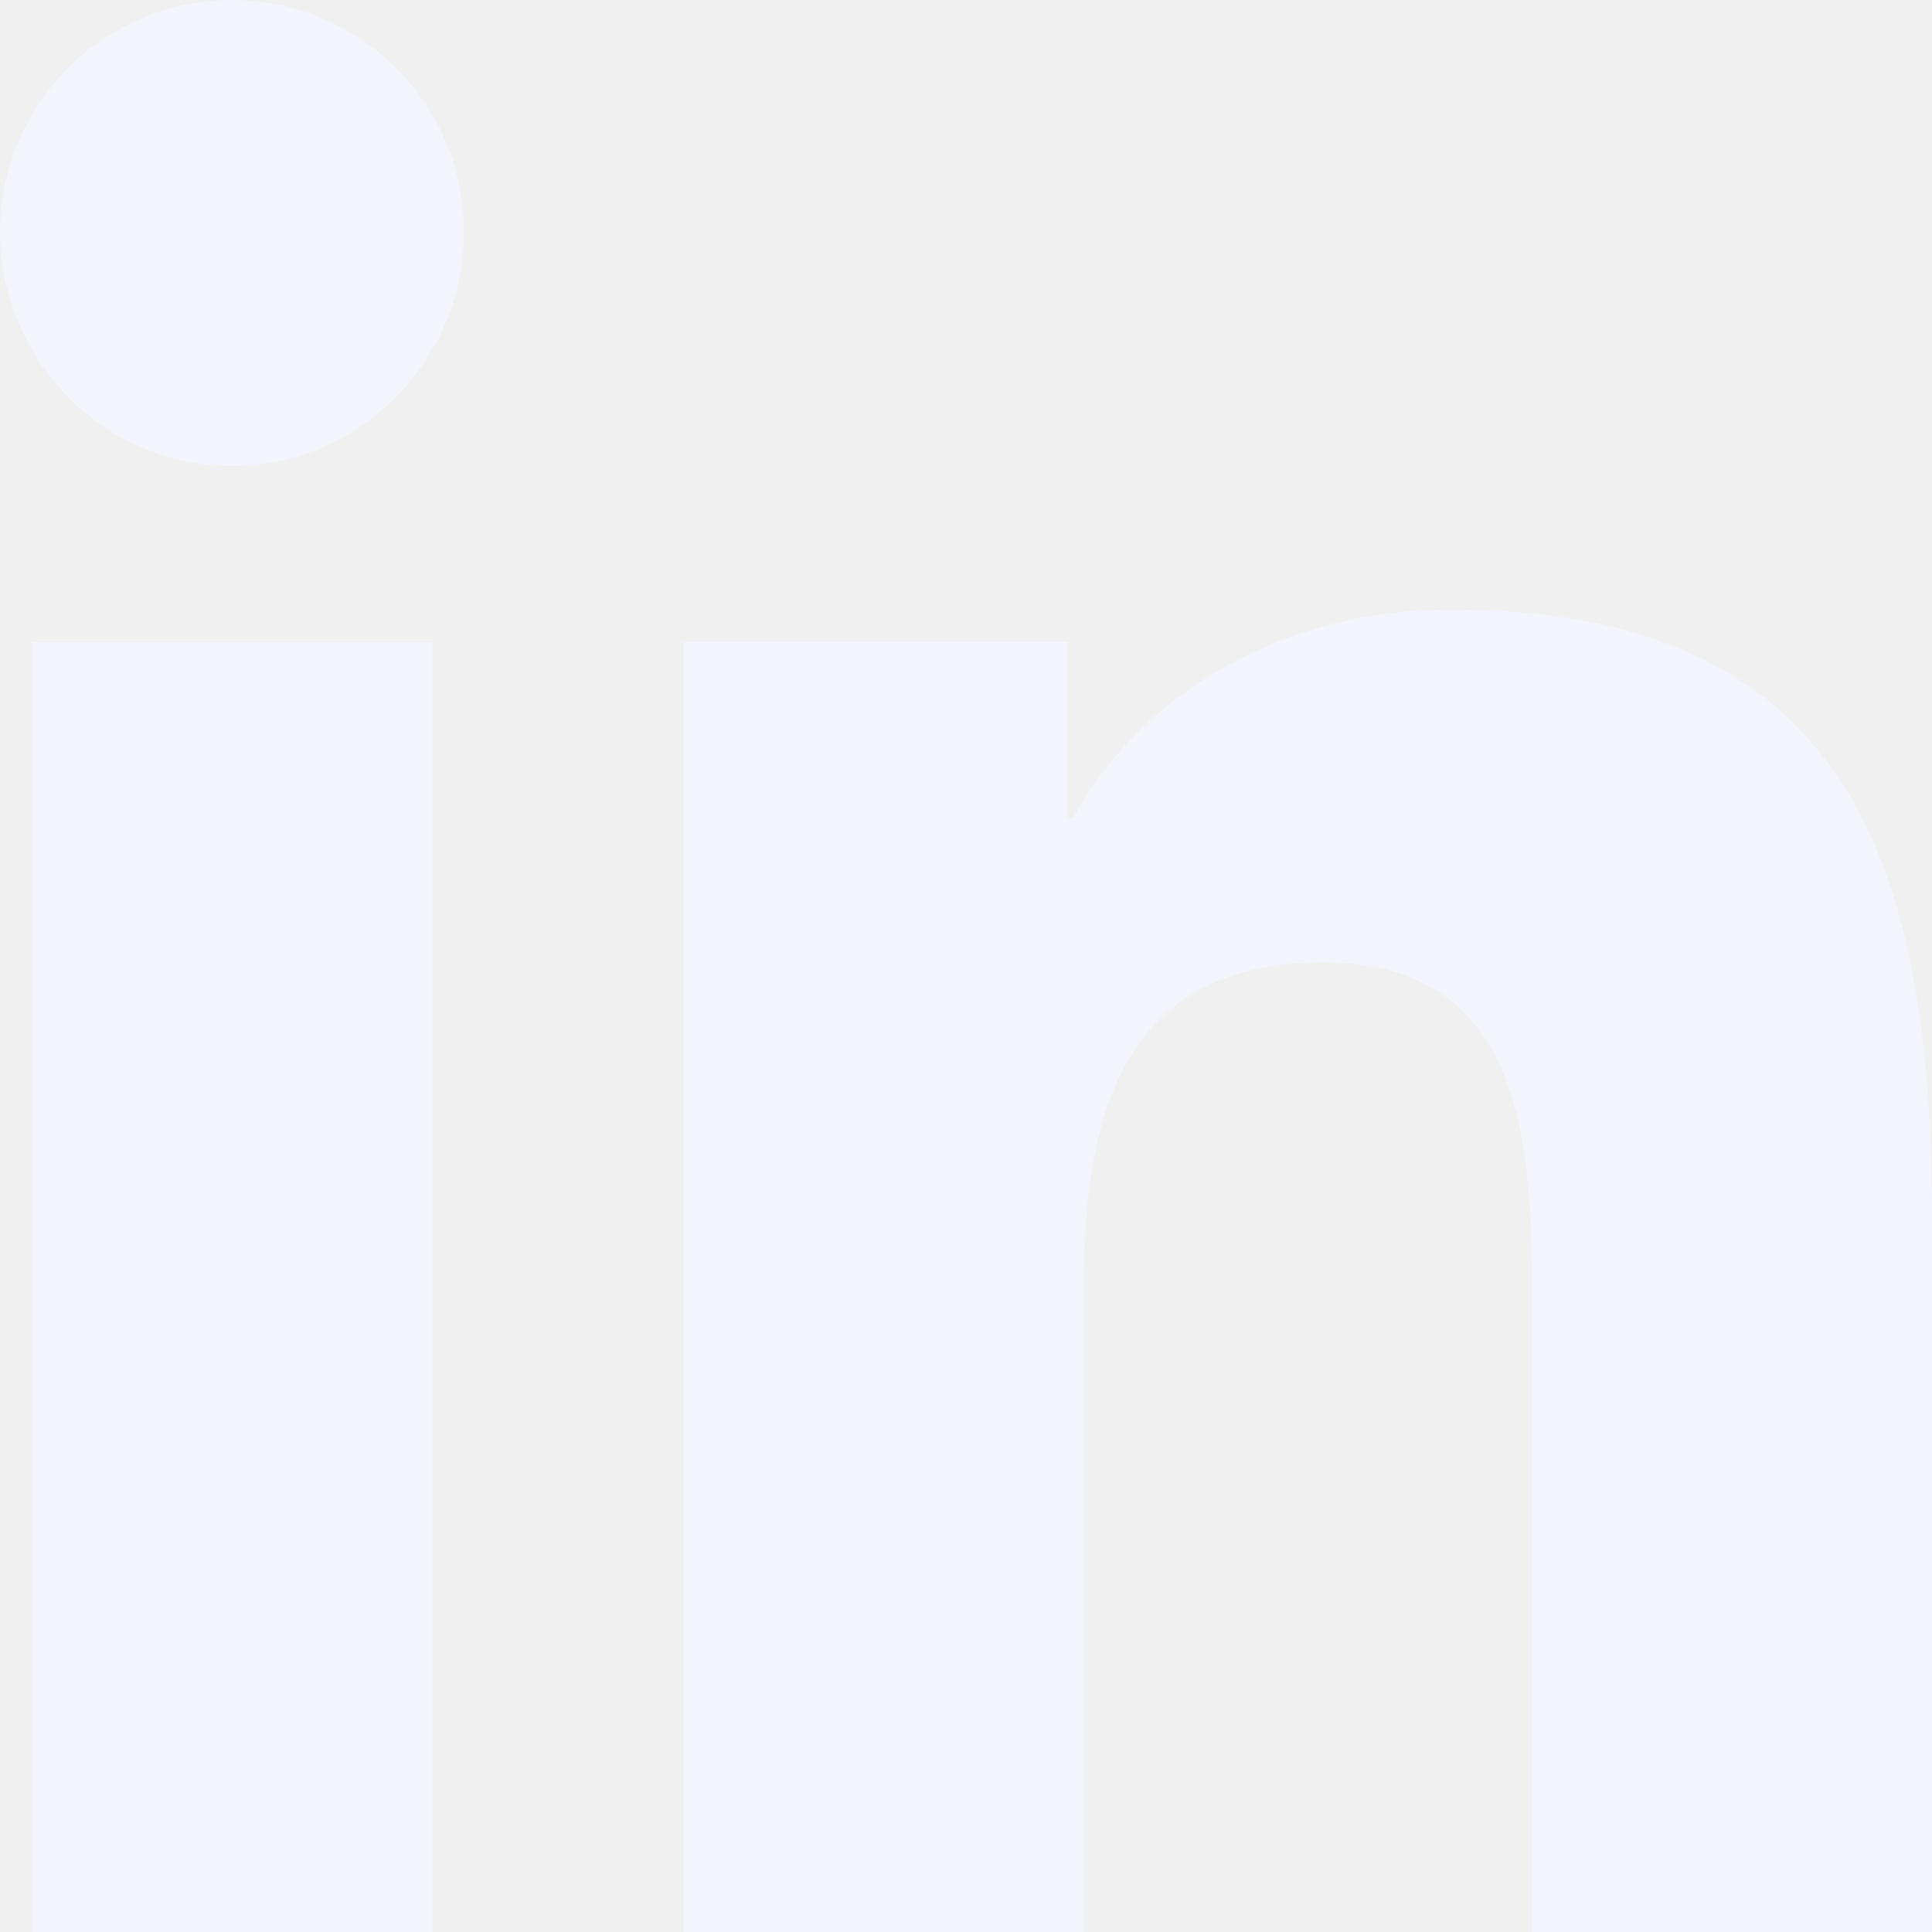
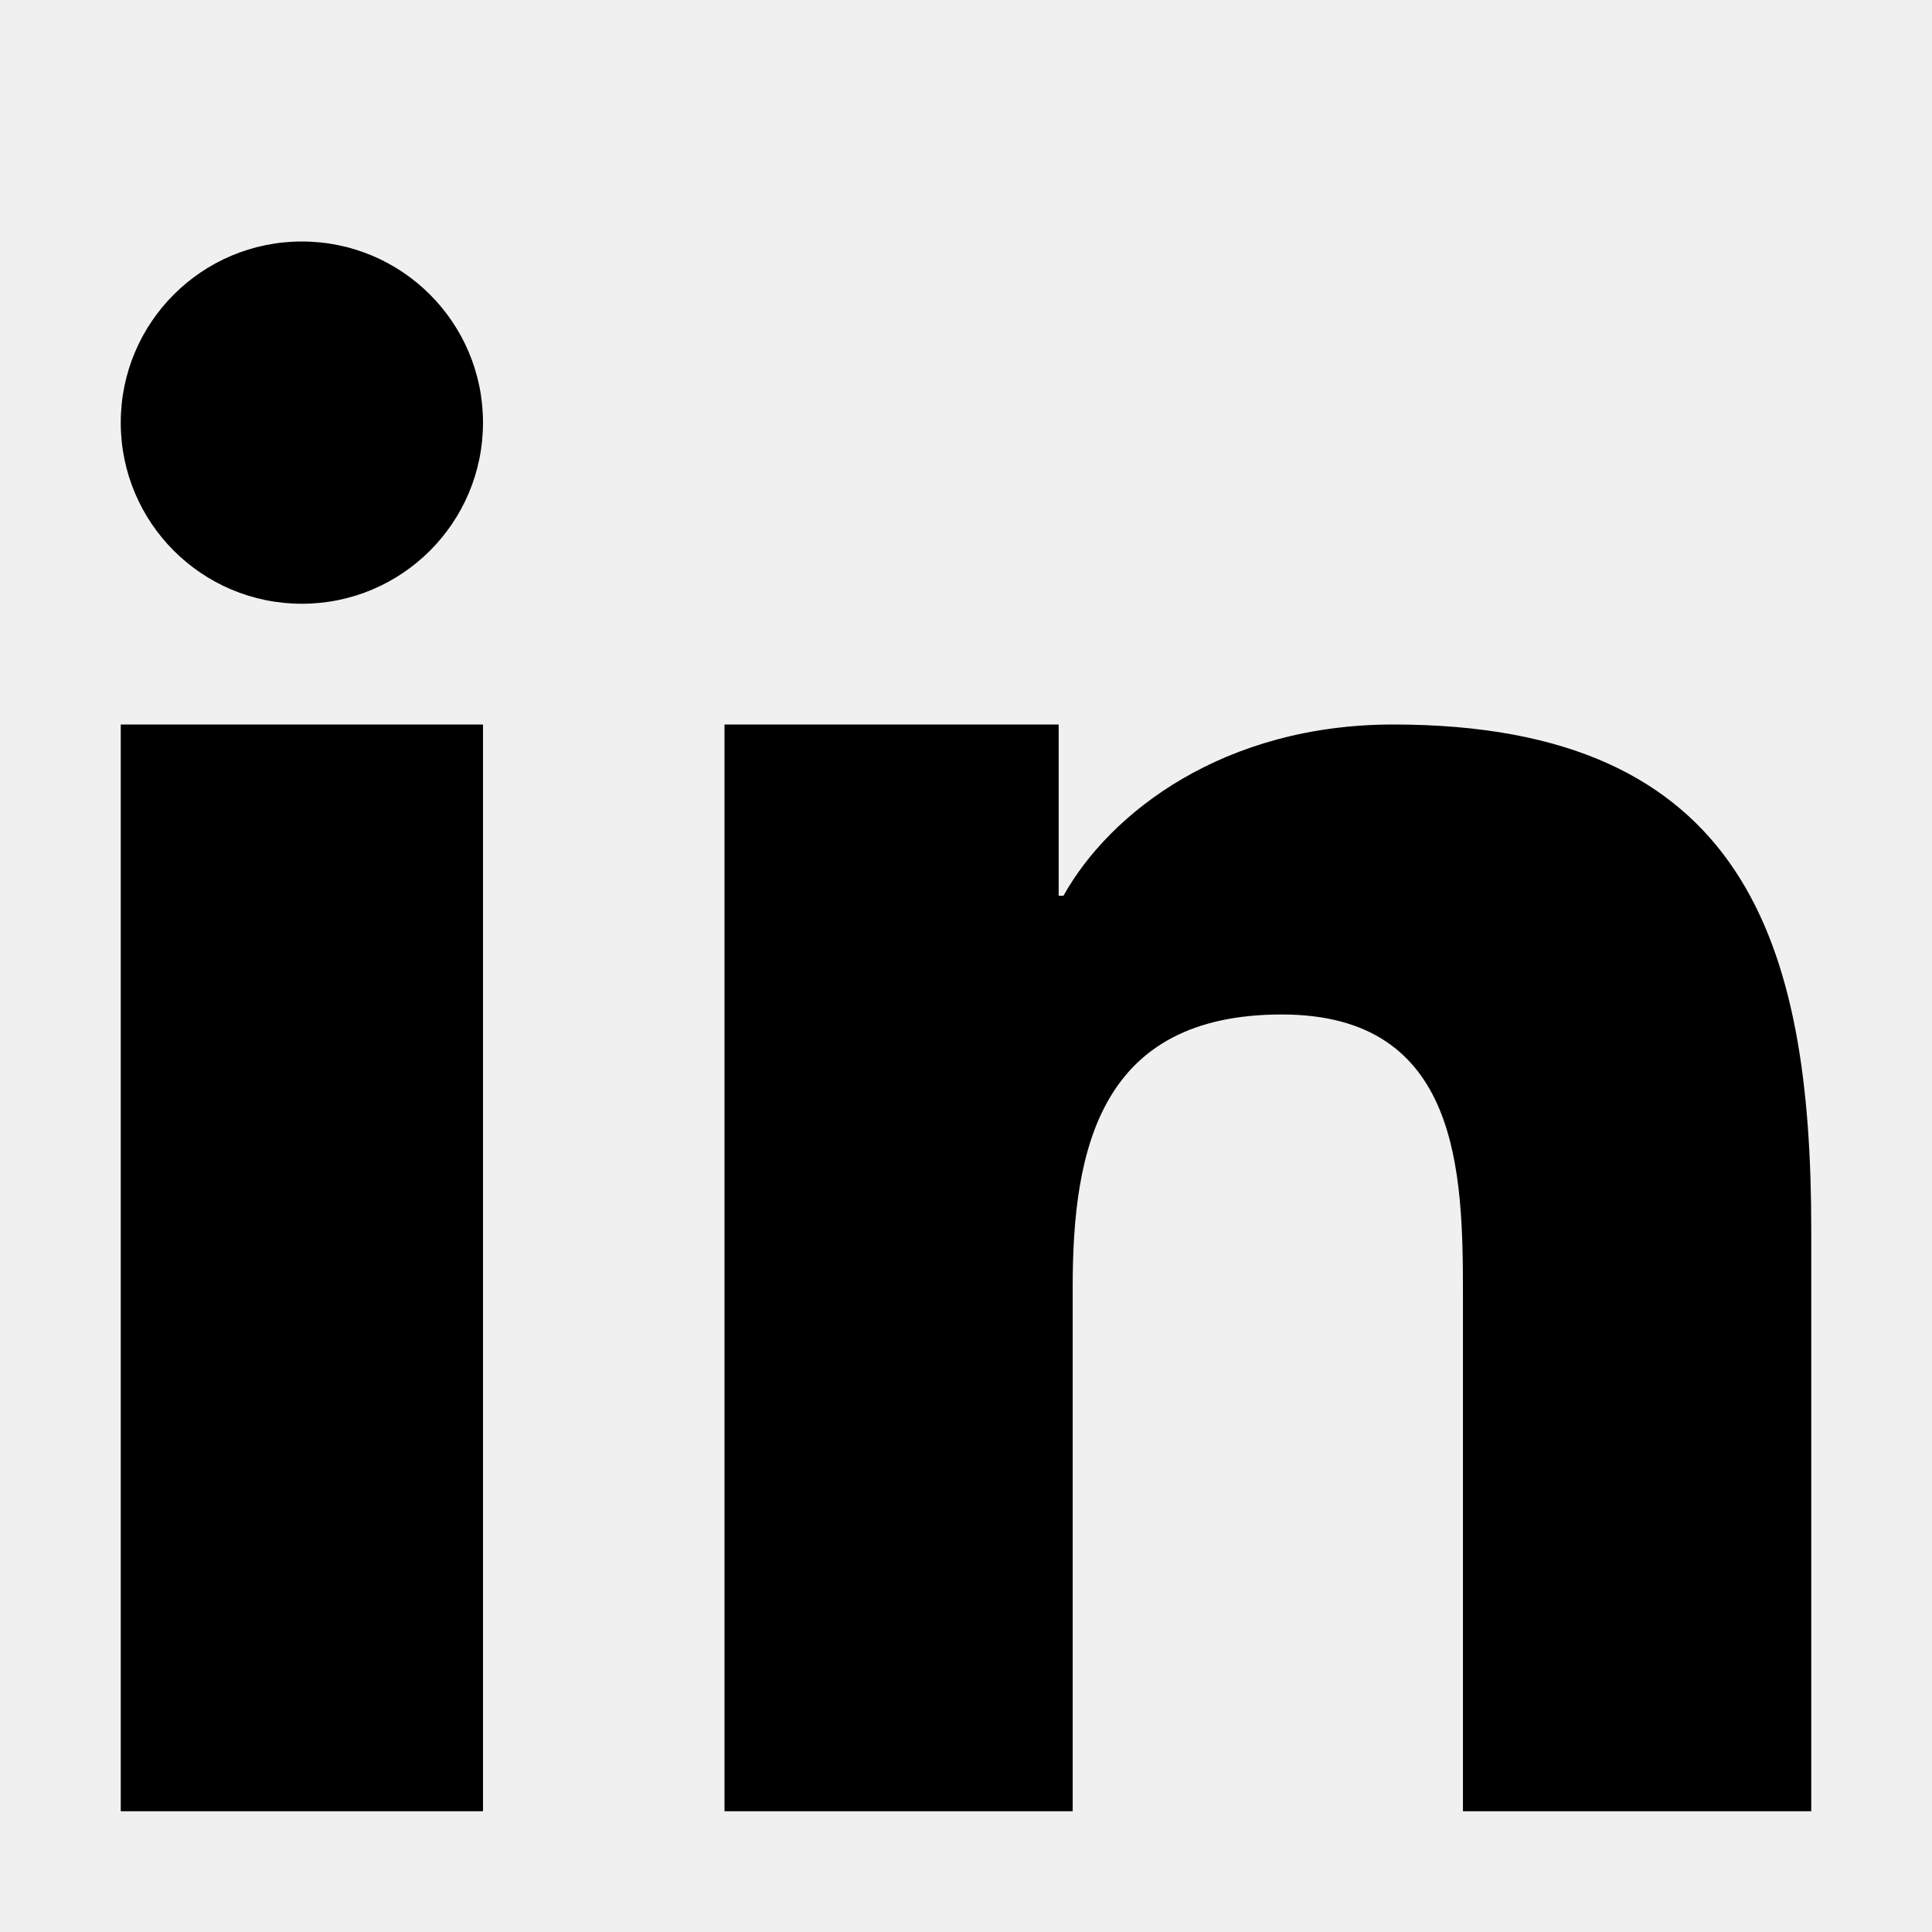
- <svg xmlns="http://www.w3.org/2000/svg" width="16" height="16" fill="none">
-   <g fill="#F4F4FD" clip-path="url(#a)">
-     <path d="M15.996 16H16V10.13c0-2.87-.618-5.082-3.974-5.082-1.613 0-2.696.886-3.138 1.725h-.047V5.317H5.66V16h3.314V10.71c0-1.393.264-2.74 1.988-2.74 1.7 0 1.725 1.59 1.725 2.83V16h3.31ZM.264 5.318h3.317V16H.264V5.318ZM1.921 0C.861 0 .001.86.001 1.92c0 1.06.86 1.94 1.92 1.94 1.061 0 1.922-.88 1.922-1.94S2.98 0 1.92 0Z" />
-   </g>
-   <defs>
-     <clipPath id="a">
-       <path fill="#fff" d="M0 0h16v16H0z" />
-     </clipPath>
-   </defs>
+ <svg xmlns="http://www.w3.org/2000/svg" width="32" height="32">
+   <path d="M12 12h5.535v2.837h.079c.77-1.381 2.655-2.837 5.464-2.837C28.92 12 30 15.637 30 20.367V30h-5.769v-8.54c0-2.037-.042-4.657-3.001-4.657-3.005 0-3.463 2.218-3.463 4.509V30H12V12zM2 12h6v18H2V12zM8 7a3 3 0 1 1-6 0 3 3 0 0 1 6 0z" />
</svg>
